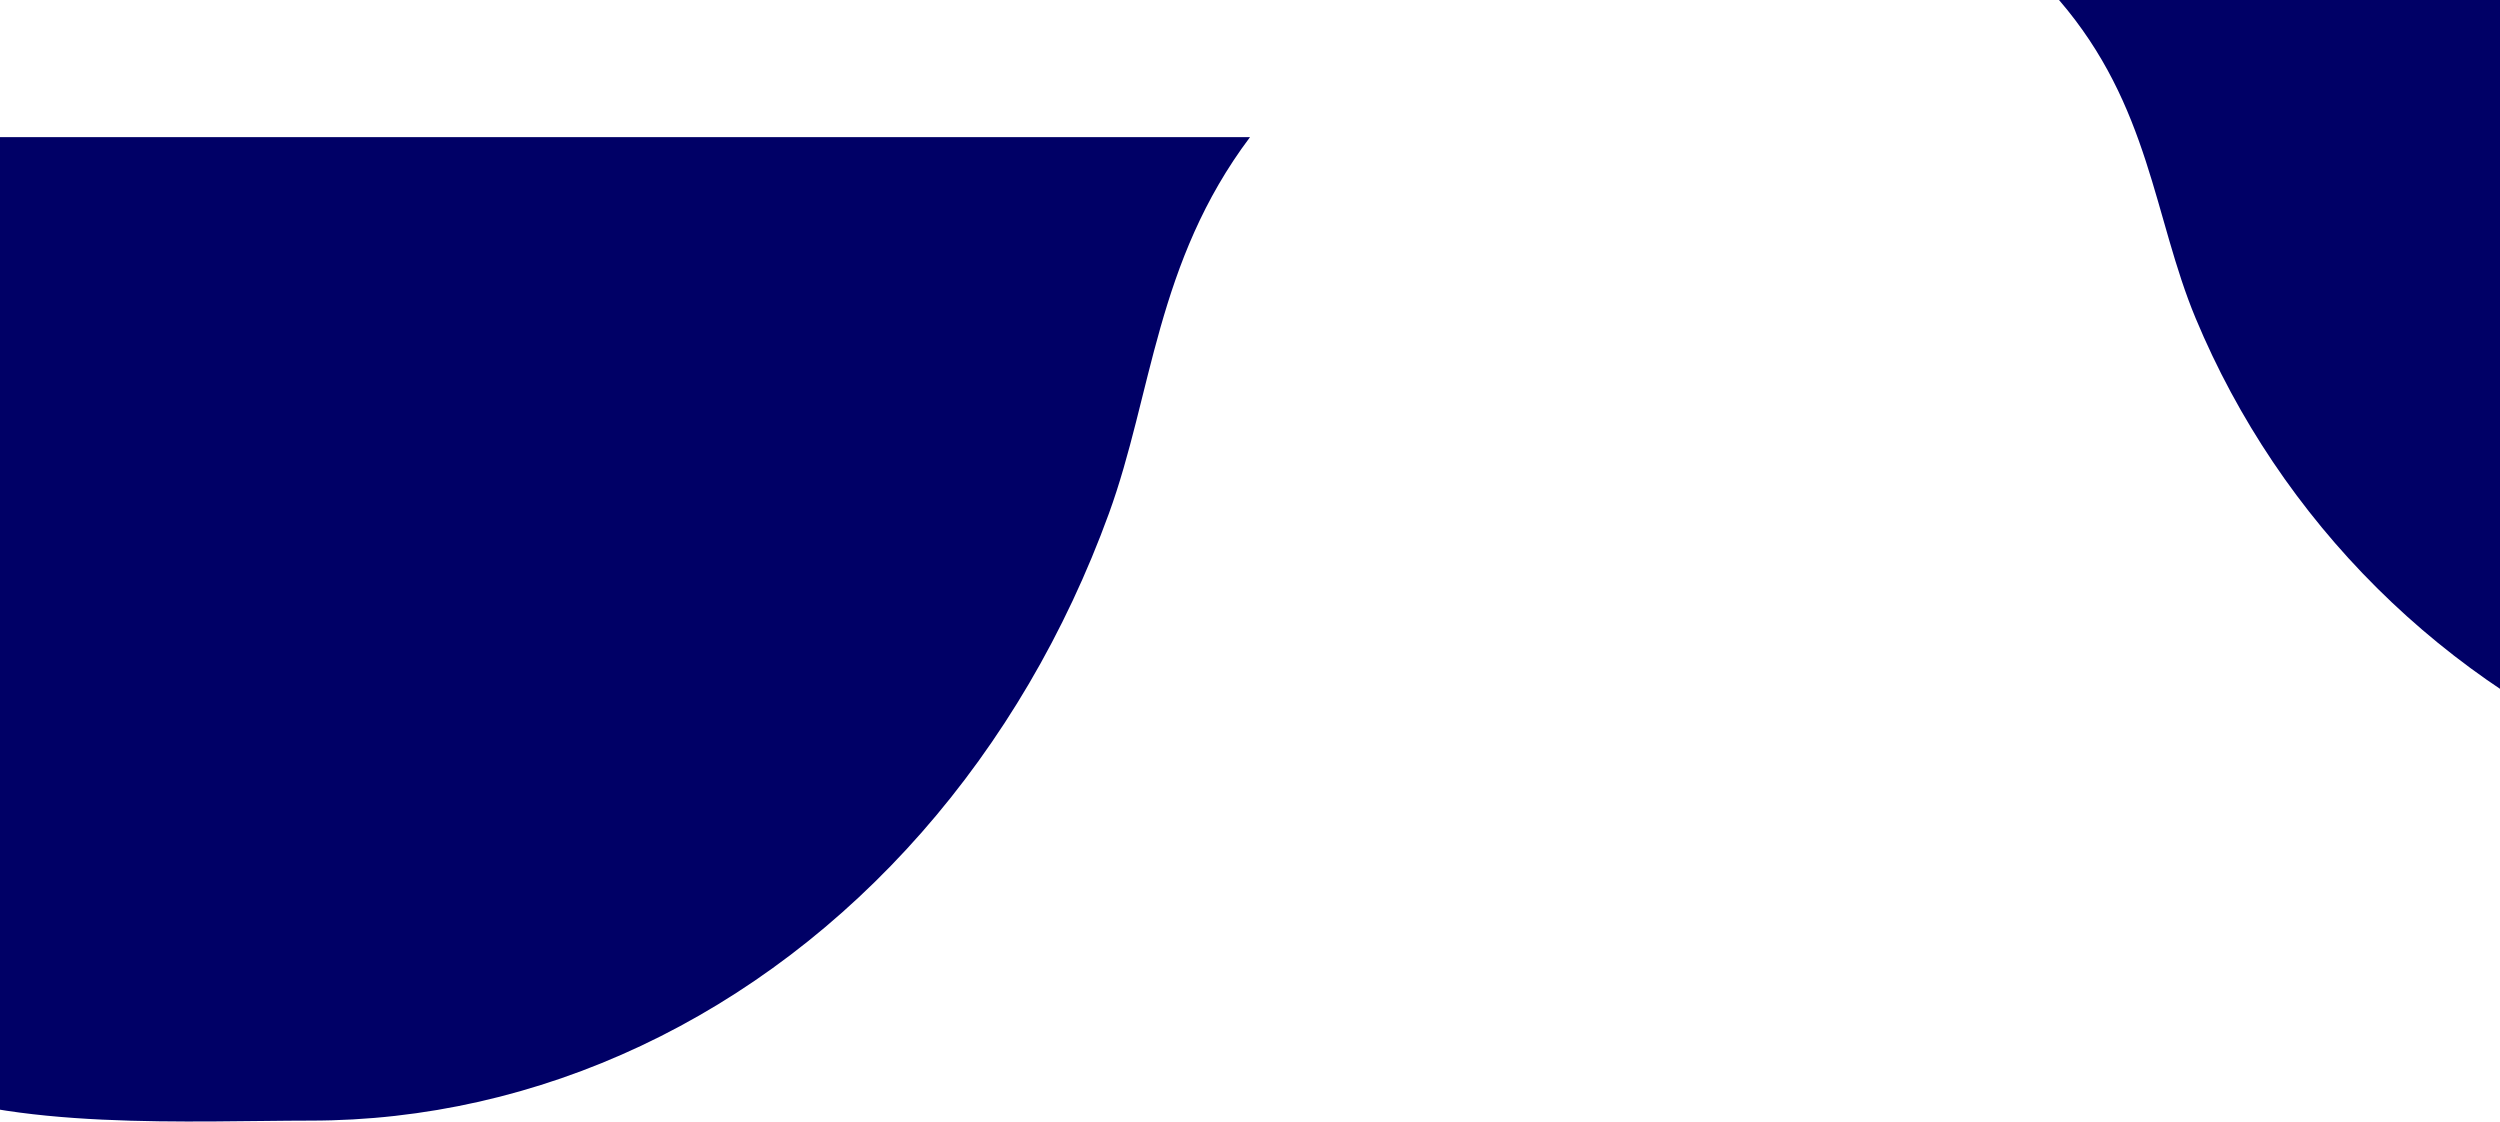
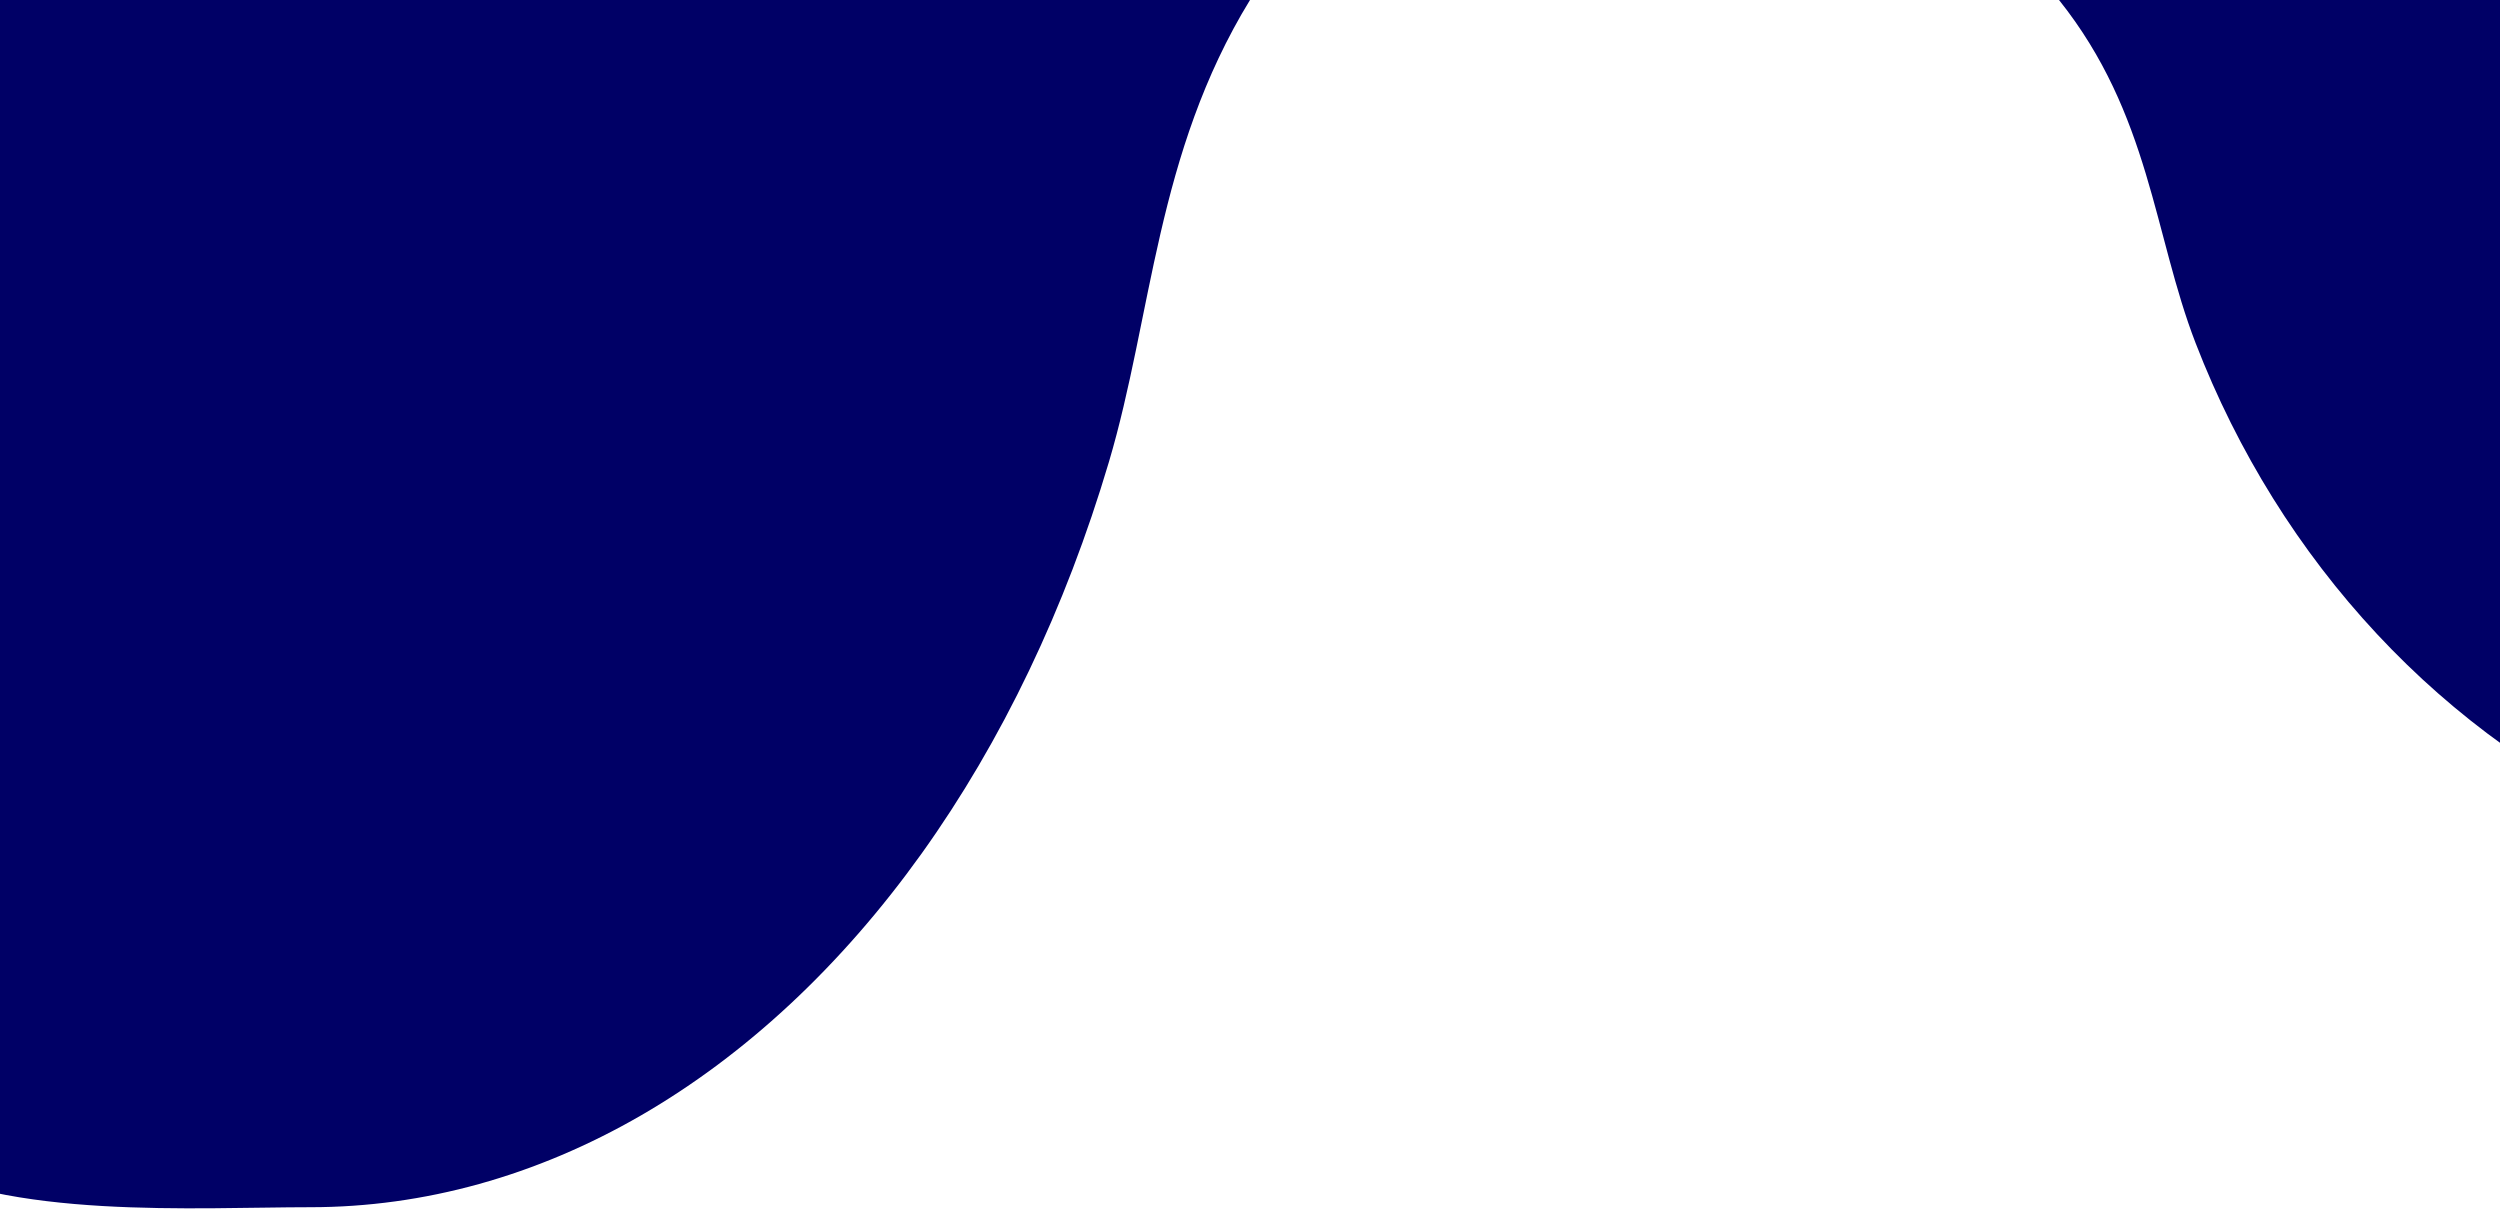
- <svg xmlns="http://www.w3.org/2000/svg" width="1440" height="646" viewBox="0 0 1440 646" fill="none">
-   <path d="M1186 3.05176e-05C1238.5 61 1240.47 125.19 1264.69 183.305C1288.91 241.42 1324.42 294.225 1369.17 338.704C1413.93 383.183 1467.07 418.466 1525.55 442.538C1584.03 466.61 1646.7 479 1710 479C1773.3 479 1880.02 484.072 1938.5 460C1996.98 435.928 2006.07 383.183 2050.83 338.704C2095.58 294.225 2131.09 241.42 2155.31 183.305C2179.53 125.19 2192 62.903 2192 0L1710 3.05176e-05L1186 3.05176e-05Z" fill="#000066" />
-   <path d="M720 79C665.778 151.14 663.746 227.052 638.729 295.78C613.711 364.507 577.043 426.955 530.817 479.557C484.591 532.159 429.712 573.885 369.315 602.353C308.918 630.821 244.185 645.473 178.811 645.473C113.438 645.473 3.213 651.471 -57.184 623.003C-117.582 594.535 -126.968 532.159 -173.195 479.557C-219.421 426.955 -256.089 364.507 -281.106 295.78C-306.124 227.052 -319 153.39 -319 79L178.811 79L720 79Z" fill="#000066" />
+ <svg xmlns="http://www.w3.org/2000/svg" width="1440" height="696" viewBox="0 0 1440 696" fill="none">
+   <path d="M1186 3.2908e-05C1238.5 65.778 1240.47 134.996 1264.69 197.663C1288.91 260.33 1324.42 317.271 1369.17 365.234C1413.93 413.198 1467.07 451.244 1525.55 477.202C1584.03 503.159 1646.7 516.519 1710 516.519C1773.3 516.519 1880.02 521.989 1938.5 496.031C1996.98 470.073 2006.07 413.198 2050.83 365.234C2095.58 317.271 2131.09 260.33 2155.31 197.663C2179.53 134.996 2192 67.83 2192 0L1710 3.2908e-05L1186 3.2908e-05Z" fill="#000066" />
+   <path d="M720 4.43016e-05C665.778 88.552 663.746 181.736 638.729 266.1C613.711 350.464 577.043 427.119 530.817 491.689C484.591 556.258 429.712 607.478 369.315 642.422C308.918 677.367 244.185 695.353 178.811 695.353C113.438 695.353 3.213 702.716 -57.184 667.771C-117.582 632.826 -126.968 556.258 -173.195 491.689C-219.421 427.119 -256.089 350.464 -281.106 266.1C-306.124 181.736 -319 91.315 -319 0L178.811 4.43016e-05L720 4.43016e-05Z" fill="#000066" />
</svg>
